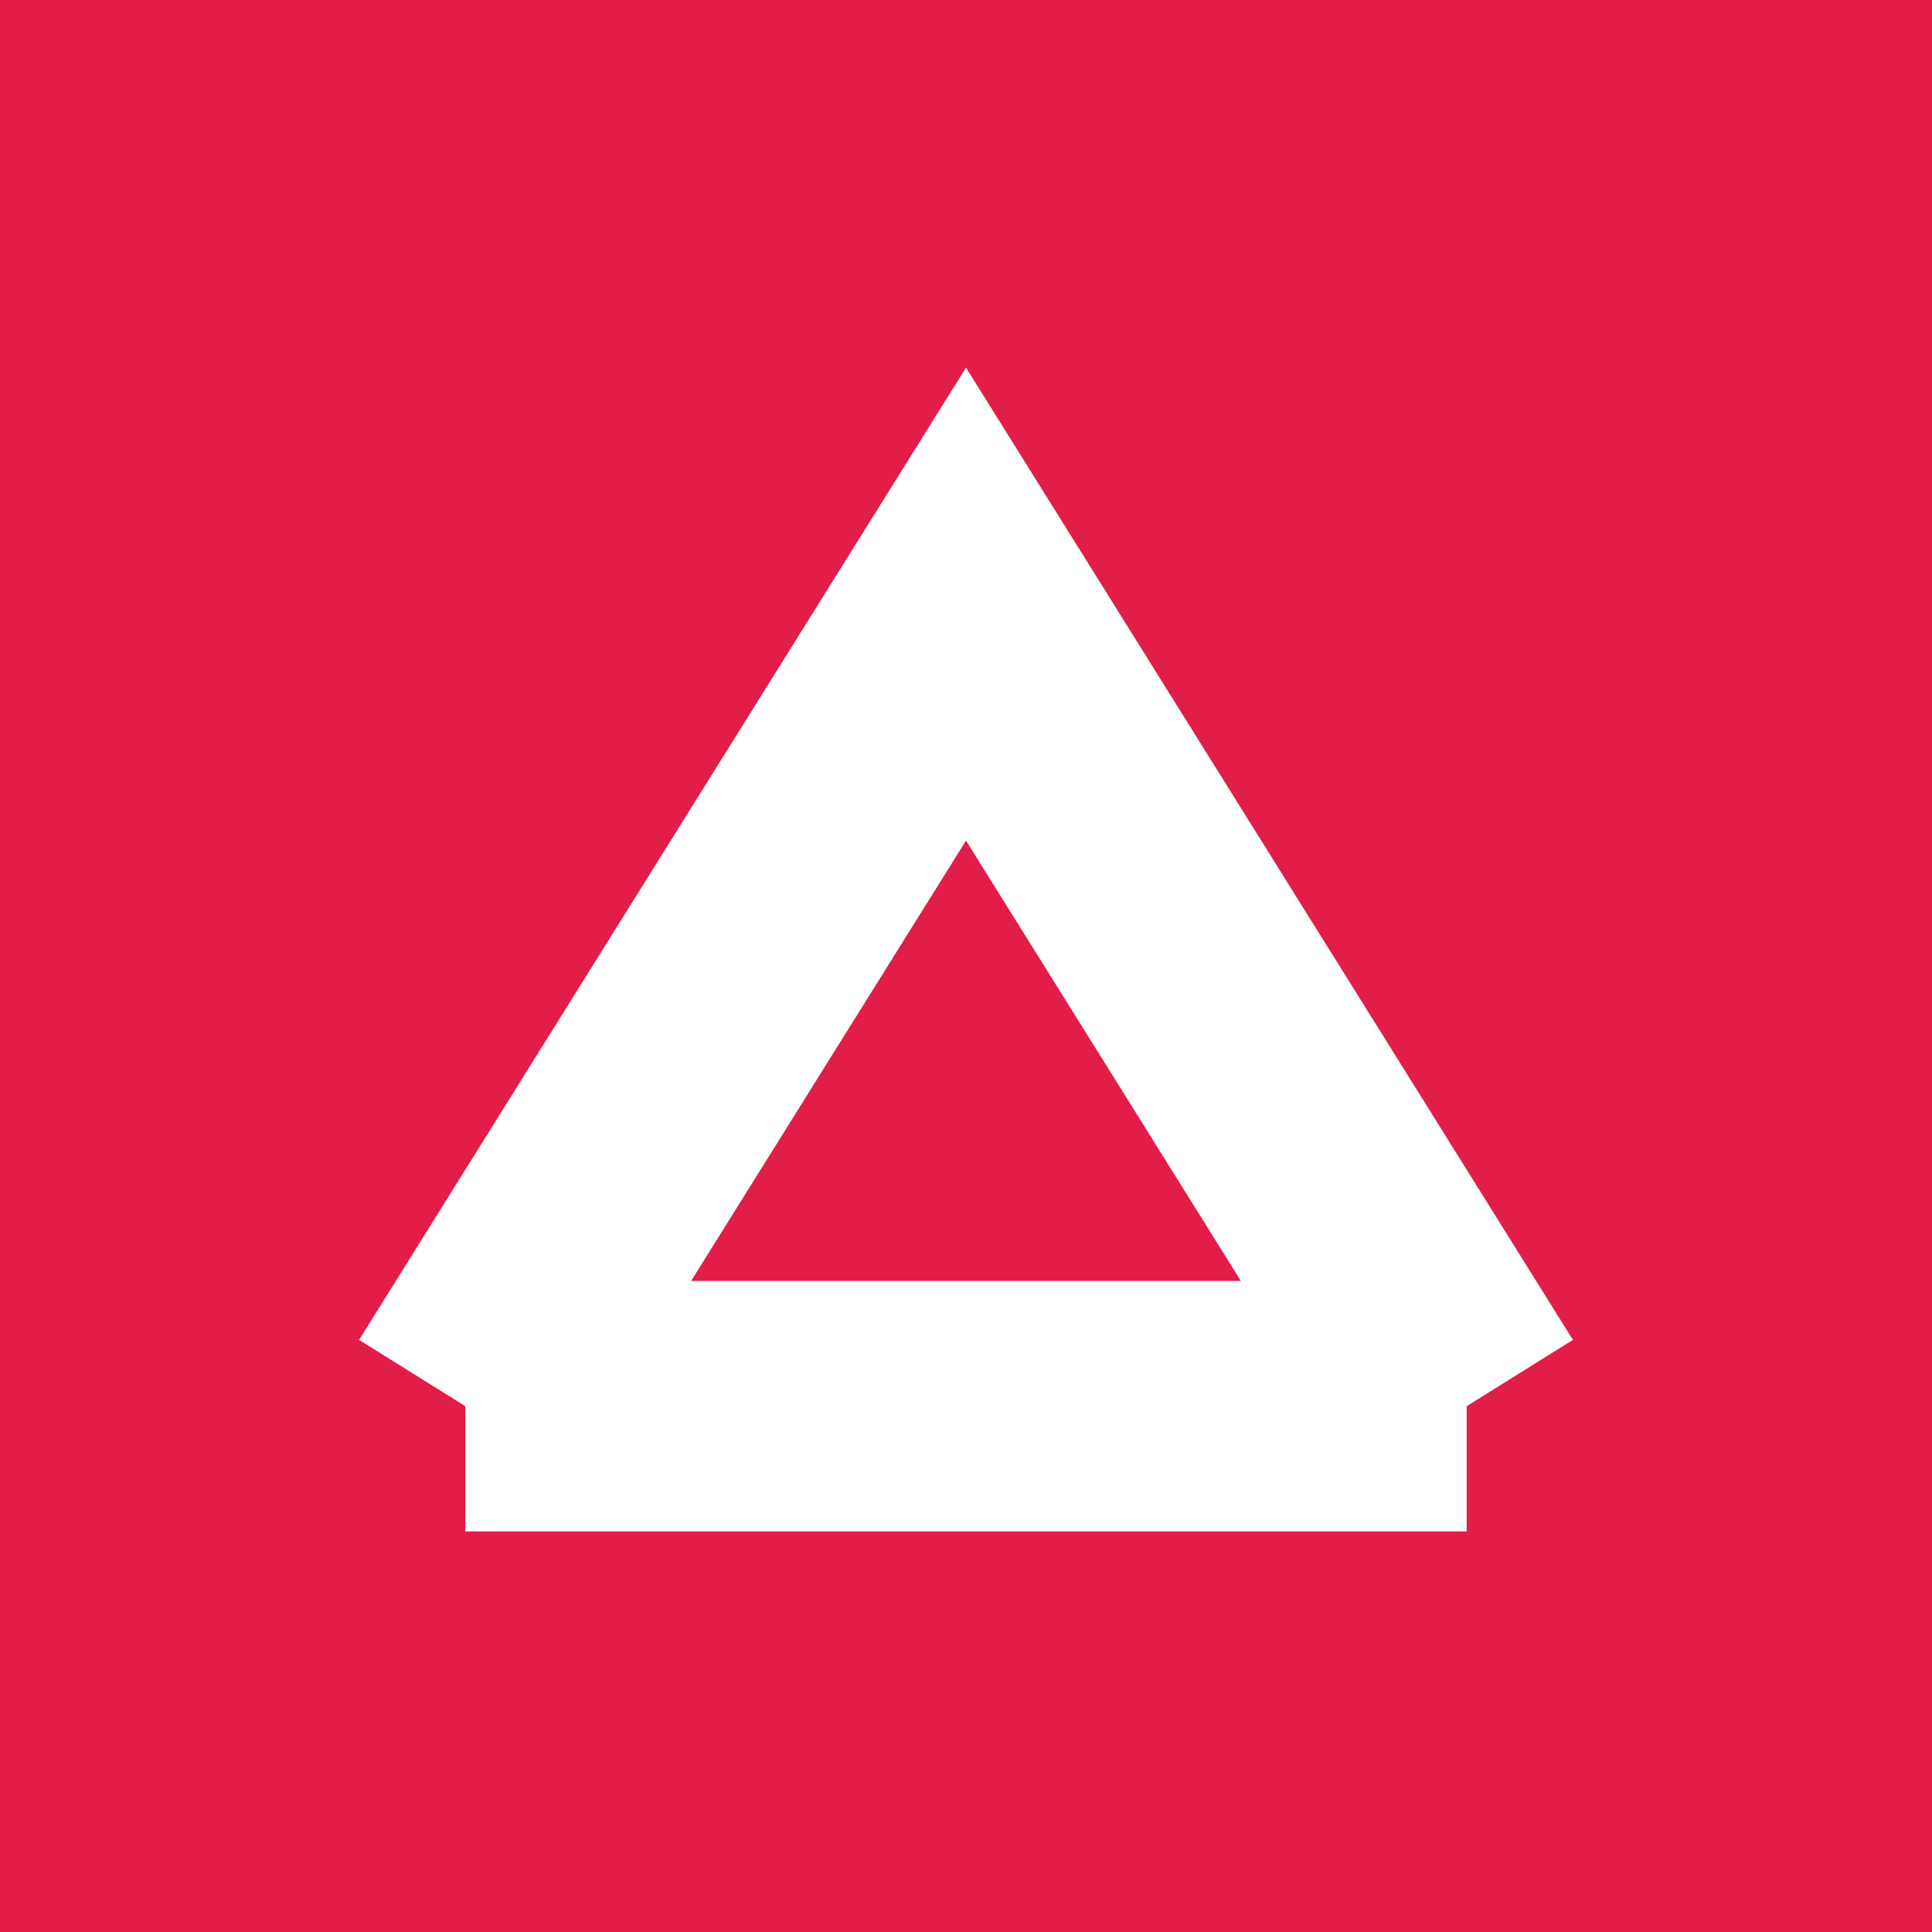
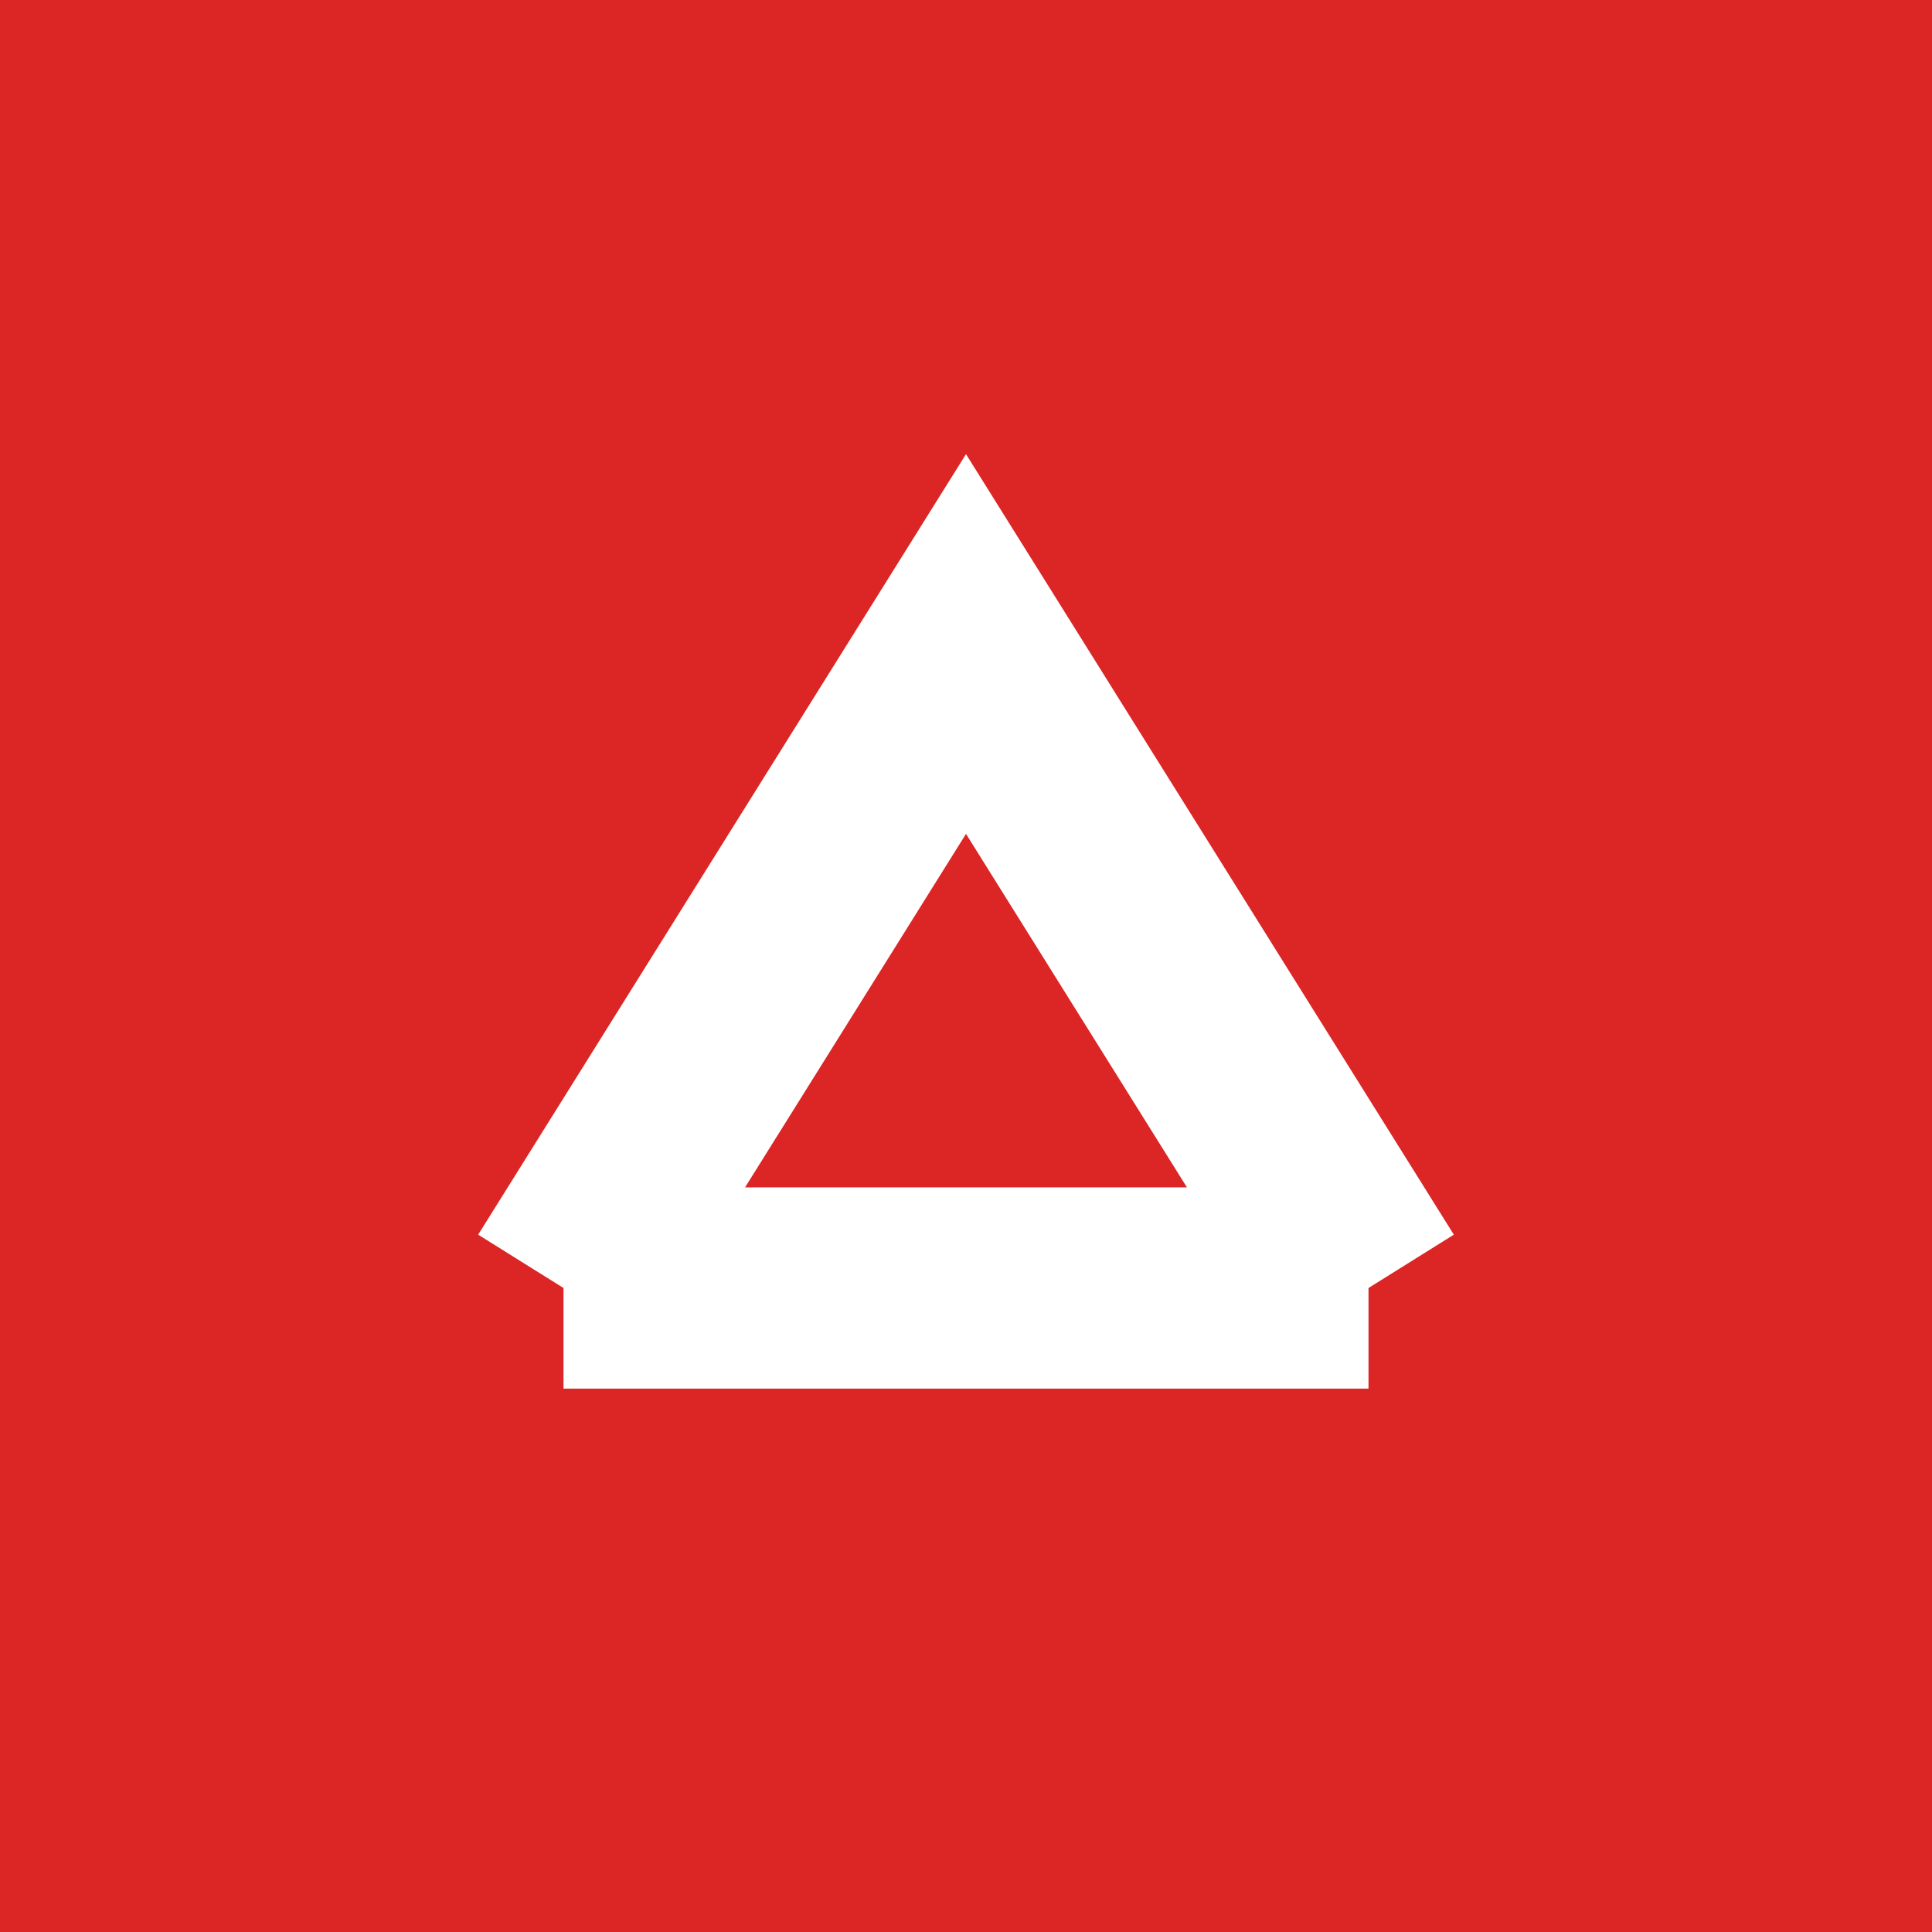
- <svg xmlns="http://www.w3.org/2000/svg" xmlns:xlink="http://www.w3.org/1999/xlink" width="1024px" height="1024px" viewBox="0 0 1024 1024" version="1.1">
-   <defs>
-     <path d="M0,0 L1024,0 L1024,1024 L0,1024 L0,0 Z" id="path-1" />
-   </defs>
-   <g id="signal-logo" stroke="none" fill="none" xlink:href="#path-1" fill-rule="evenodd">
-     <use fill="#E11D48" xlink:href="#path-1" />
-     <g id="nova-logo-nobg" transform="translate(160, 160)" stroke="#FFFFFF" stroke-width="1">
-       <g id="Group" transform="translate(86.625, 160.1875)">
-         <polyline id="Path" stroke-width="132.75" points="0 425.118 265.375 0 530.75 425.118" />
-         <line x1="0" y1="425.118" x2="530.75" y2="425.118" id="Path" stroke-width="132.75" />
-       </g>
+ <svg xmlns="http://www.w3.org/2000/svg" width="512px" height="512px" viewBox="0 0 512 512" version="1.1">
+   <g id="signal-logo" stroke="none" fill="none" fill-rule="evenodd" stroke-width="1">
+     <g id="Group">
+       <rect id="Rectangle" fill="#DC2626" x="0" y="0" width="512" height="512" />
+       <polyline id="Path" stroke="#FFFFFF" stroke-width="53.333" points="149.333 341.333 256 170.667 362.667 341.333" />
+       <line x1="149.333" y1="341.333" x2="362.667" y2="341.333" id="Path" stroke="#FFFFFF" stroke-width="53.333" />
    </g>
  </g>
</svg>
